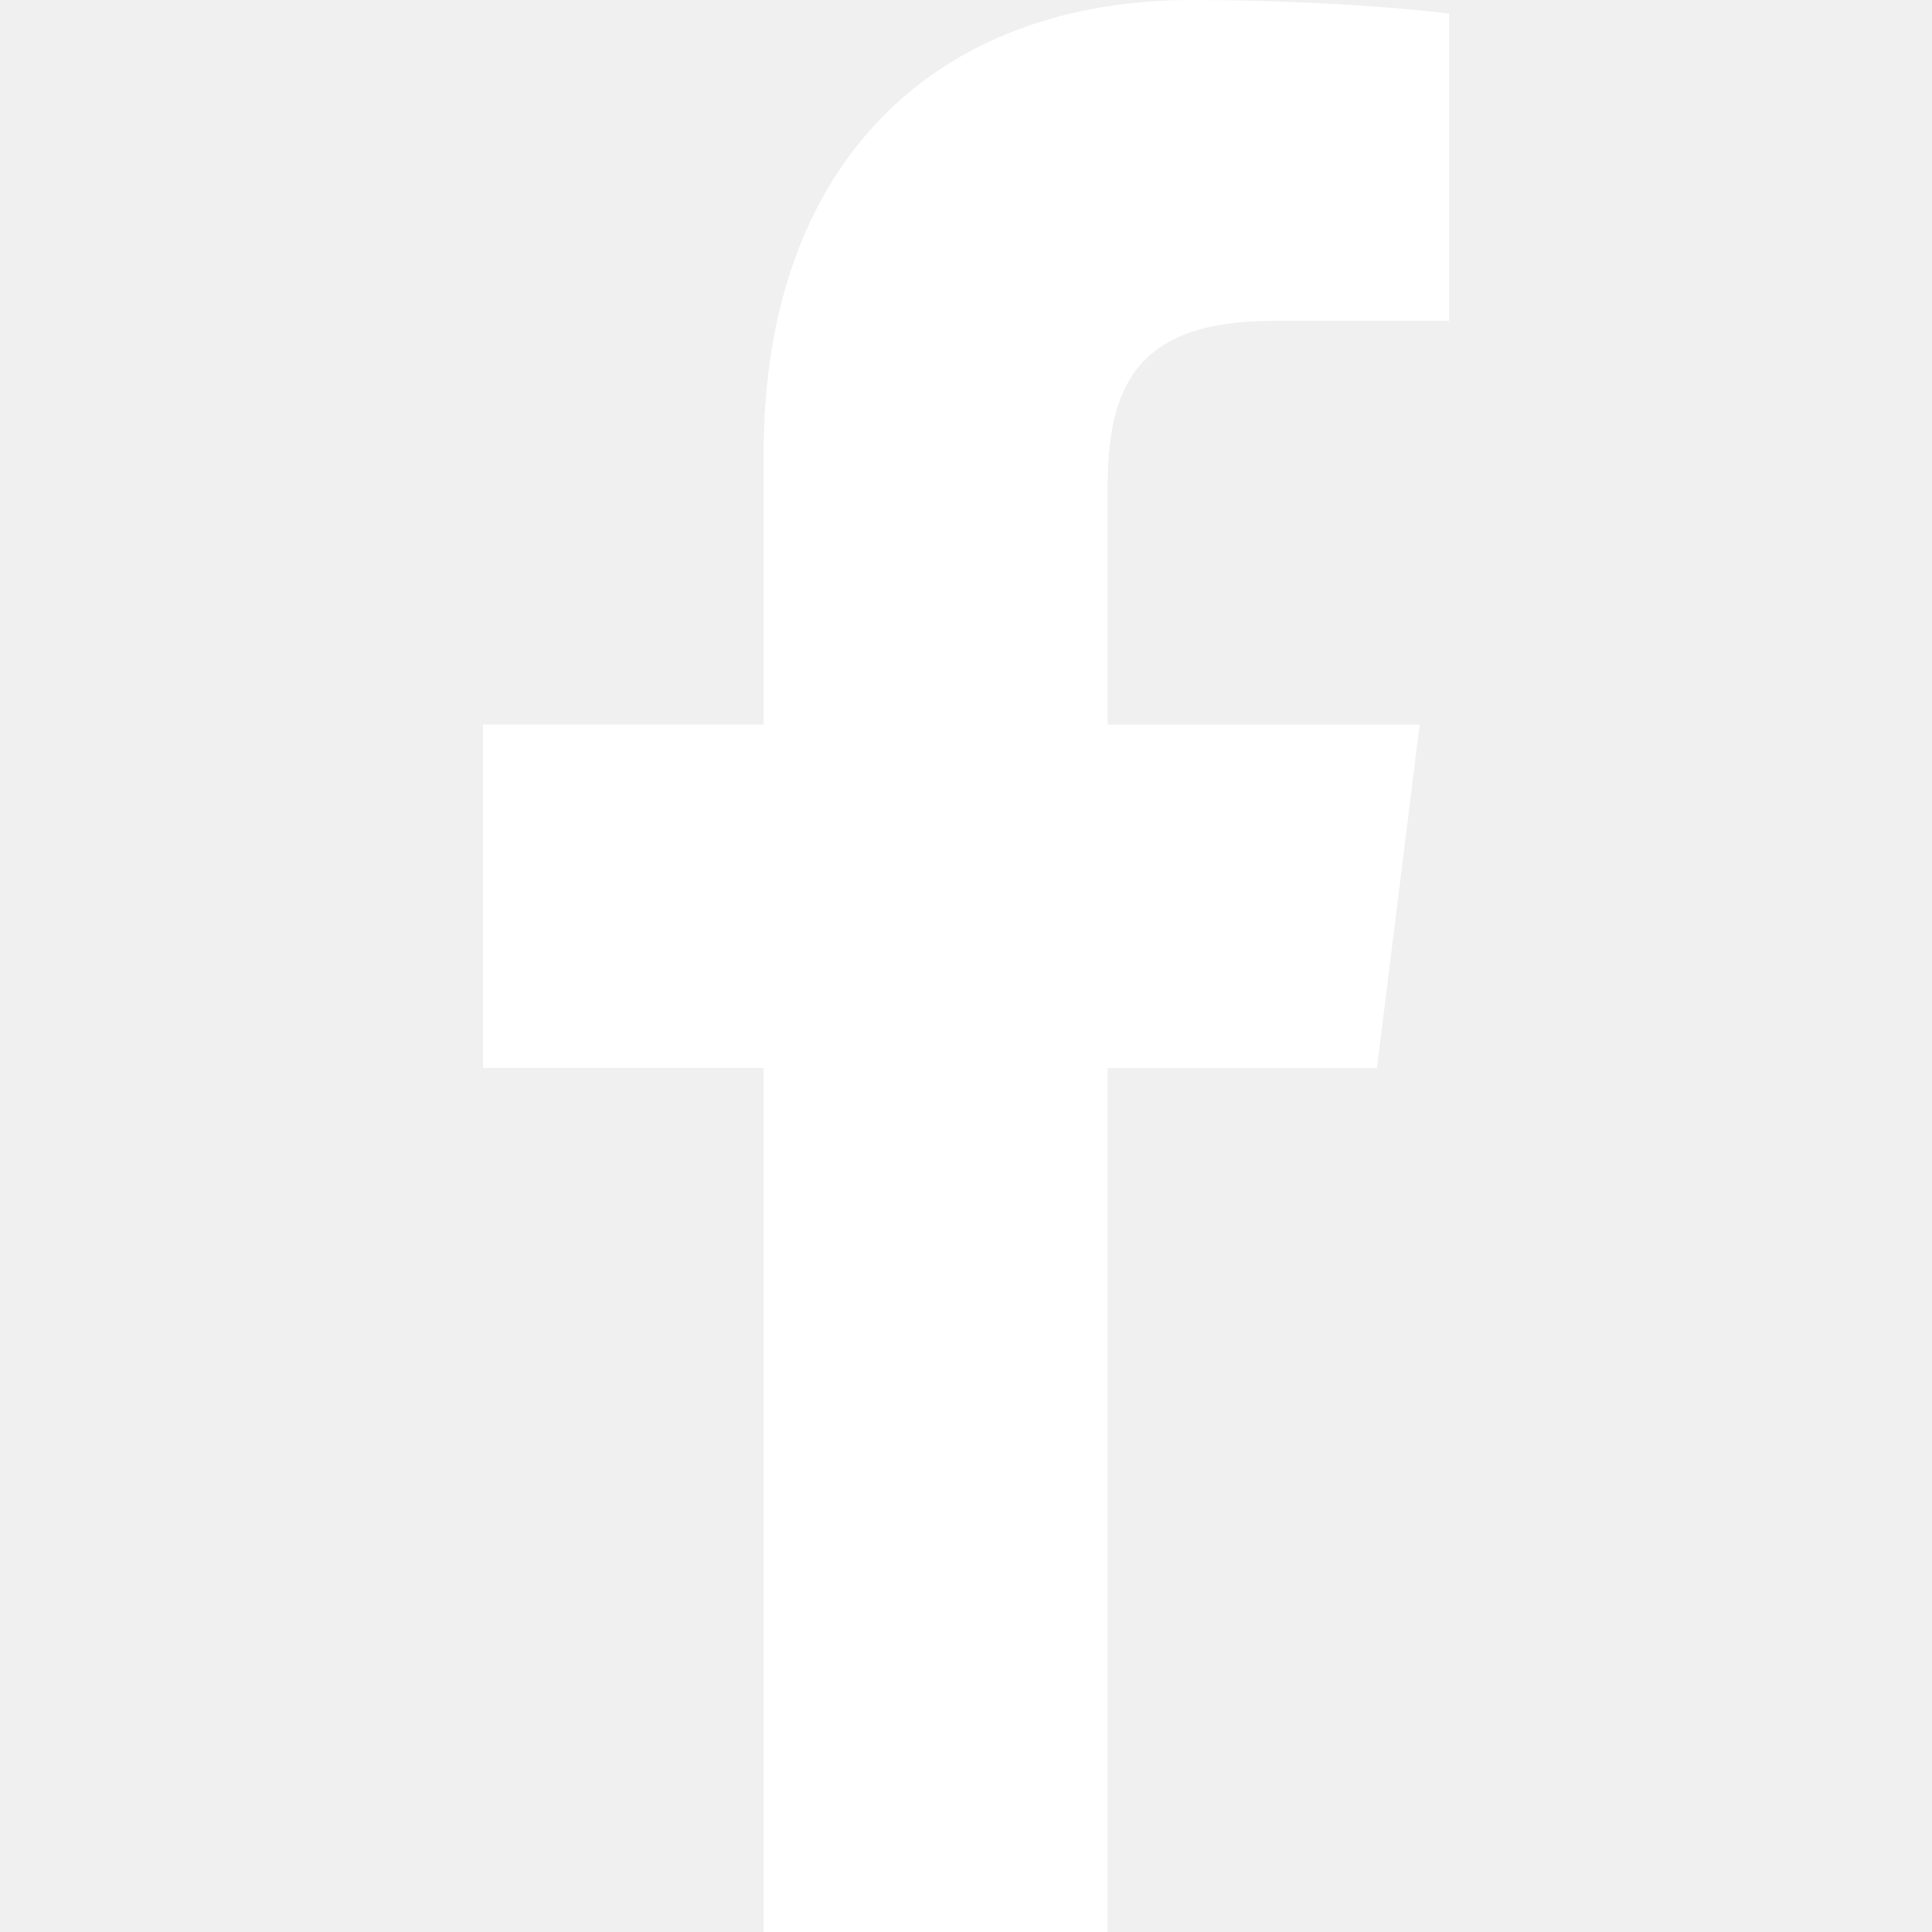
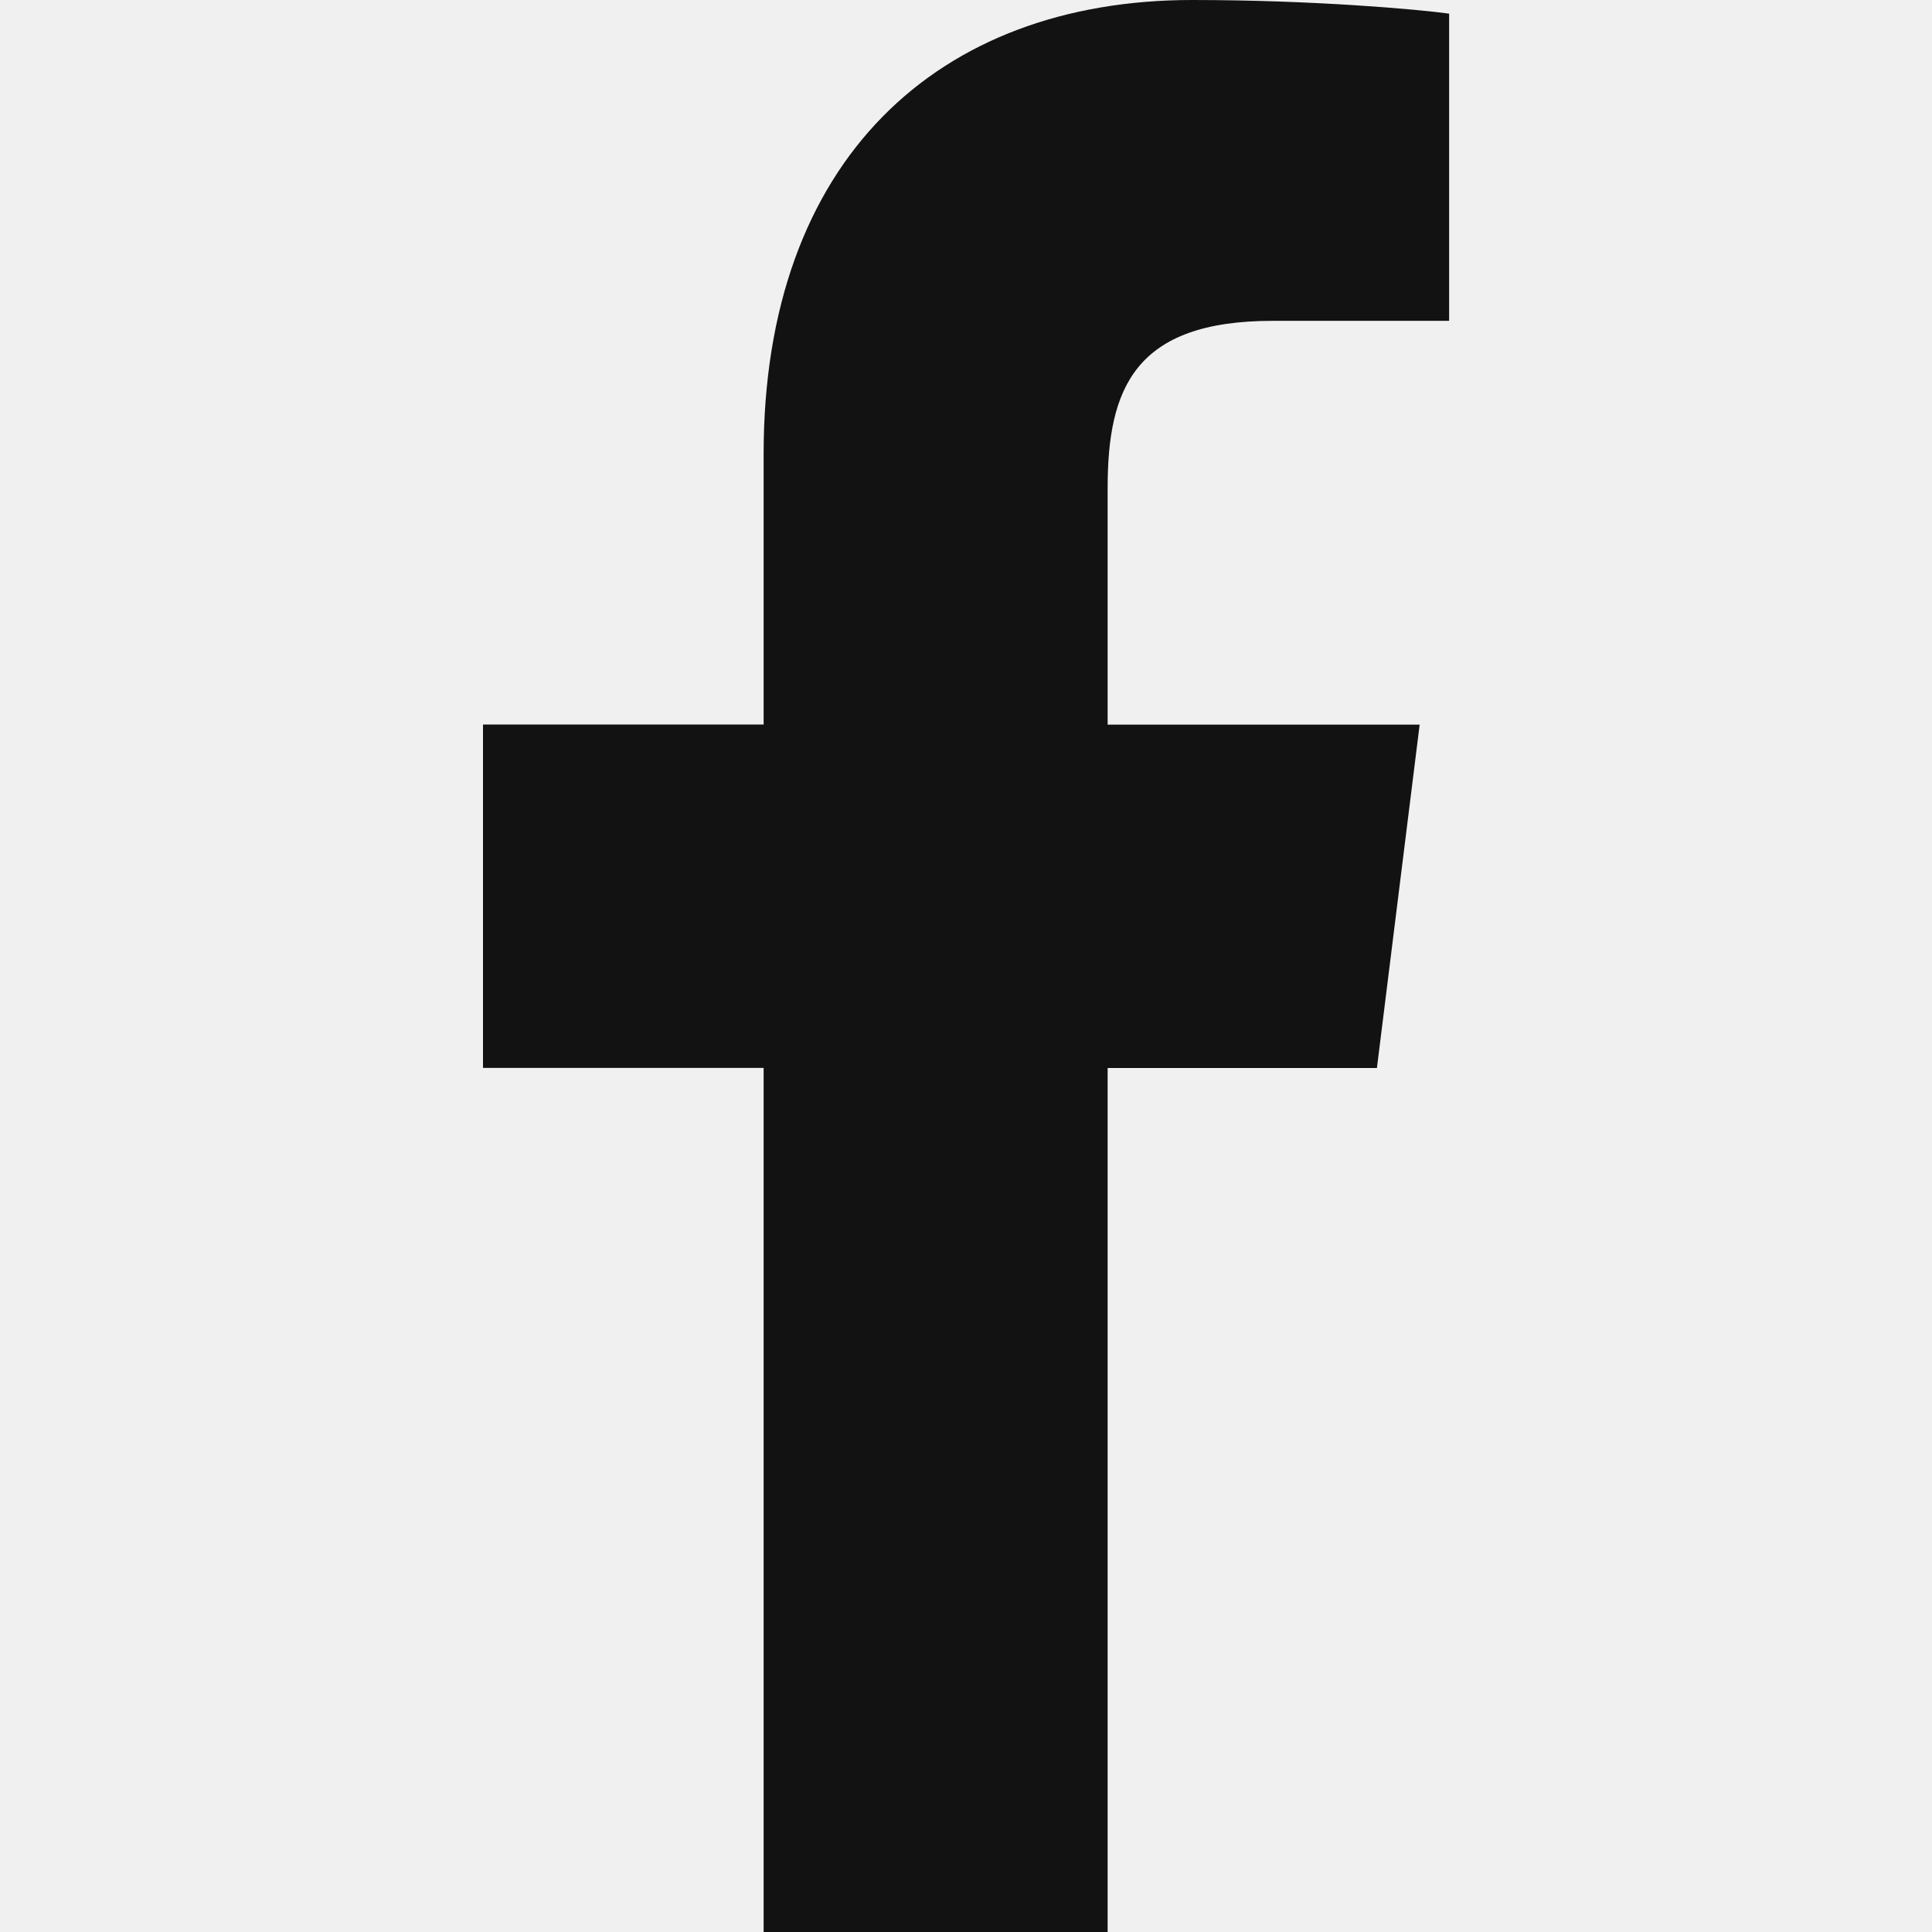
<svg xmlns="http://www.w3.org/2000/svg" width="16" height="16" viewBox="0 0 16 16" fill="none">
-   <path d="M10.54 2.657H12.001V0.113C11.749 0.078 10.882 0 9.873 0C7.767 0 6.324 1.325 6.324 3.759V6H4V8.844H6.324V16H9.173V8.845H11.403L11.757 6.001H9.173V4.041C9.173 3.219 9.395 2.657 10.54 2.657V2.657Z" fill="white" />
+   <path d="M10.54 2.657H12.001V0.113C11.749 0.078 10.882 0 9.873 0C7.767 0 6.324 1.325 6.324 3.759V6H4V8.844H6.324V16H9.173V8.845H11.403L11.757 6.001H9.173V4.041C9.173 3.219 9.395 2.657 10.54 2.657V2.657Z" fill="#121212" />
</svg>
